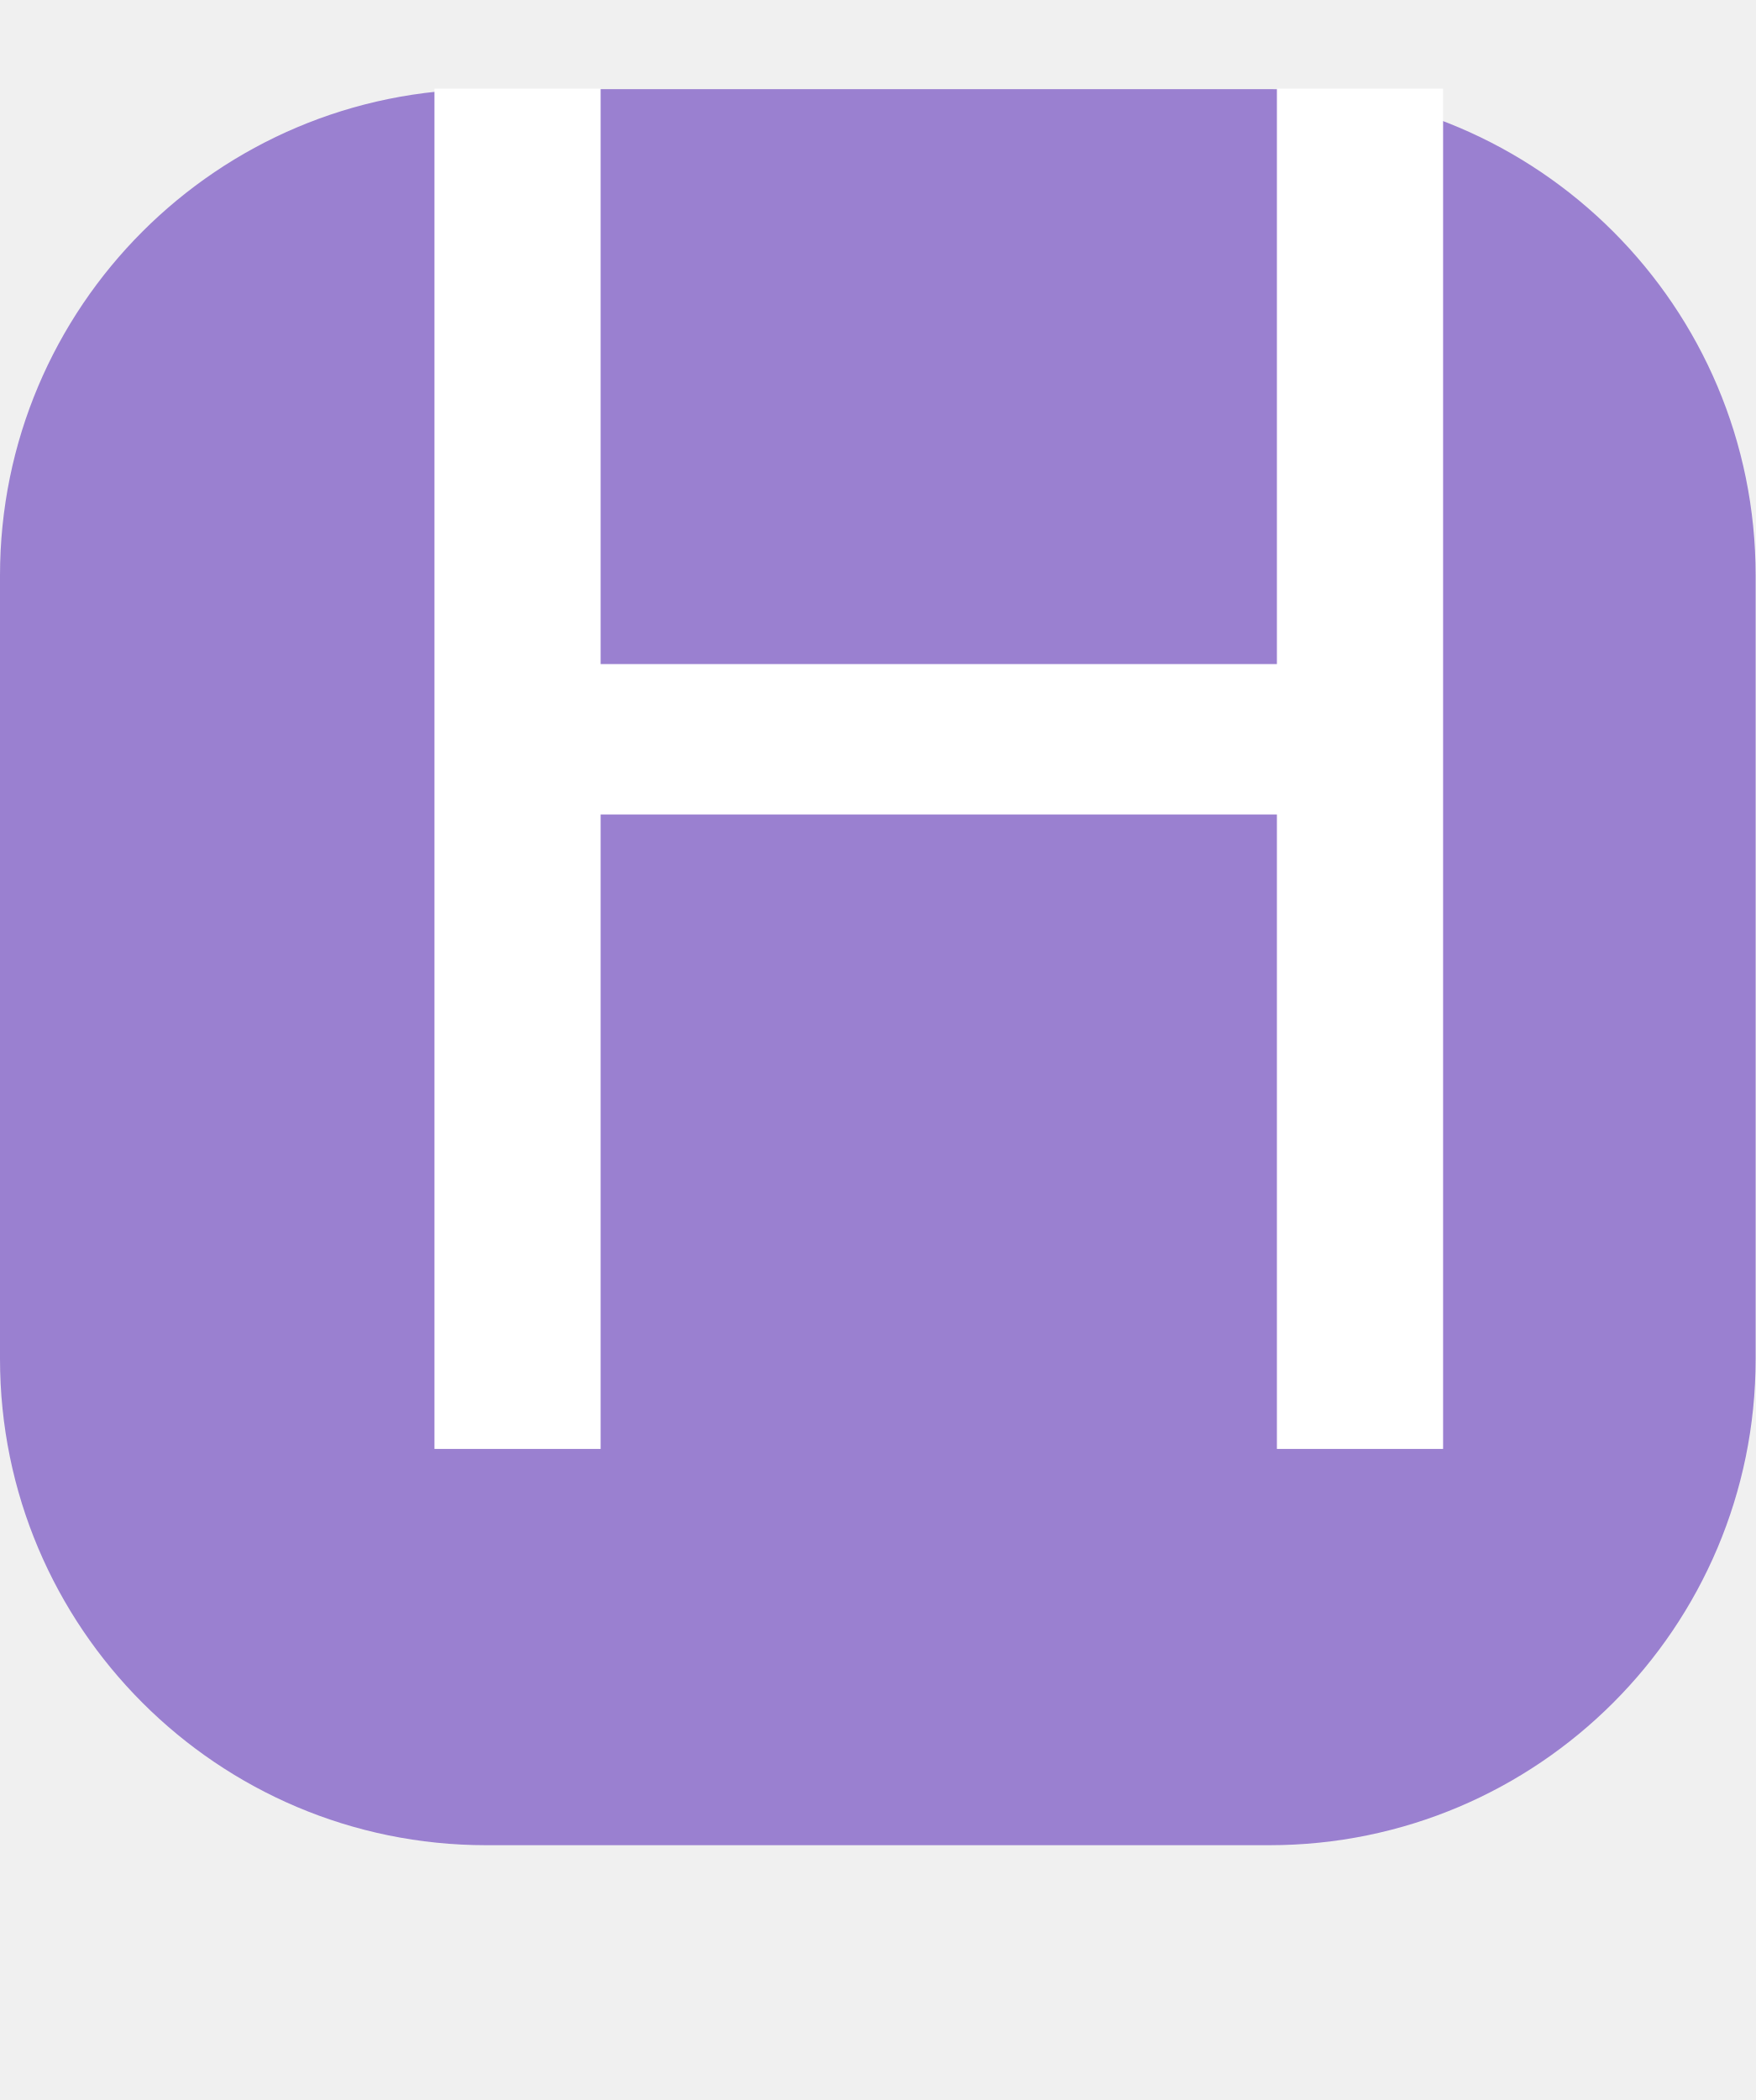
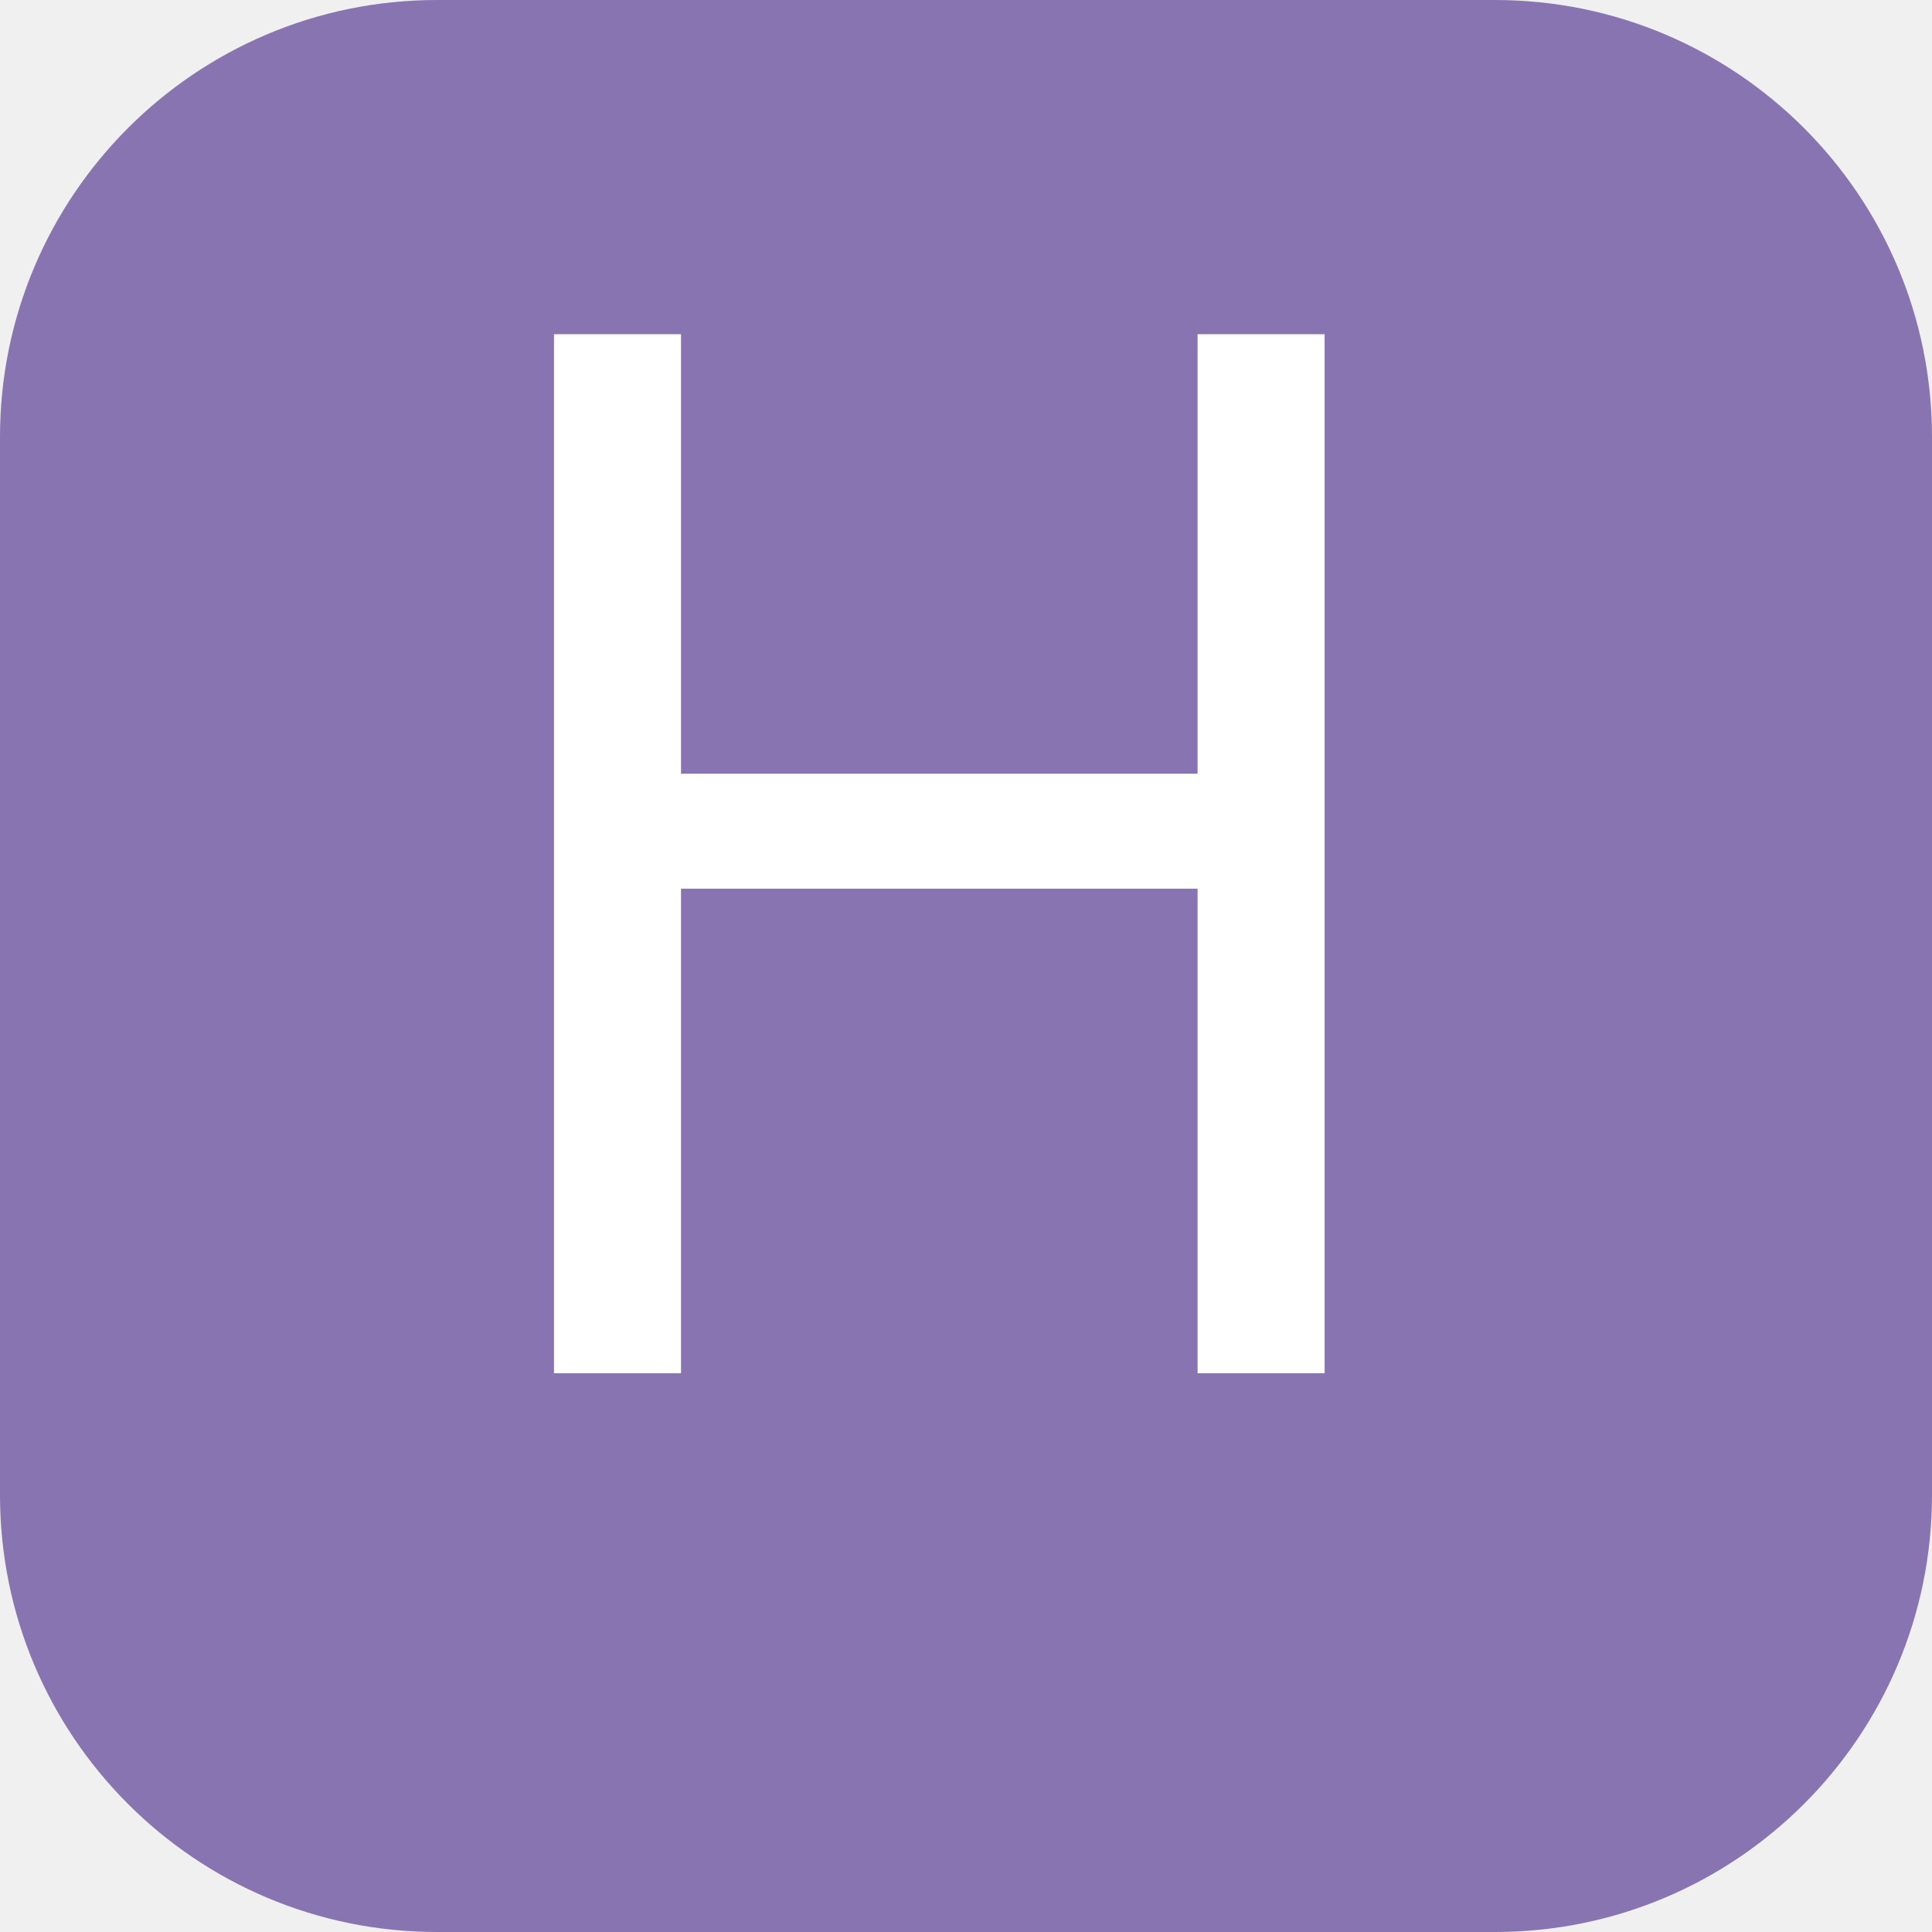
- <svg xmlns="http://www.w3.org/2000/svg" viewBox="0 0 106 126.76">
+ <svg xmlns="http://www.w3.org/2000/svg" id="图层_1" data-name="图层 1" viewBox="0 0 237.67 237.67">
  <defs>
-     <style>.cls-1{opacity:0.83;}.cls-2{fill:#896aca;}.cls-3{font-size:115px;fill:#fff;font-family:ColonnaMT, Colonna MT;}</style>
+     <style>.cls-1{fill:#7e67ac;opacity:0.91;}.cls-2{font-size:179px;fill:#fff;font-family:HGBD_CNKI;}</style>
  </defs>
-   <g id="图层_2" data-name="图层 2">
-     <g id="图层_1-2" data-name="图层 1">
-       <g class="cls-1">
-         <rect class="cls-2" y="5.38" width="106" height="106" rx="29.36" ry="29.36" />
-       </g>
-       <text class="cls-3" transform="translate(15.41 87.46) scale(0.97 1)">H</text>
-     </g>
-   </g>
+   <rect class="cls-1" width="237.67" height="237.67" rx="53.77" />
+   <text class="cls-2" transform="translate(51.31 168.93) scale(0.97 1)">H</text>
</svg>
